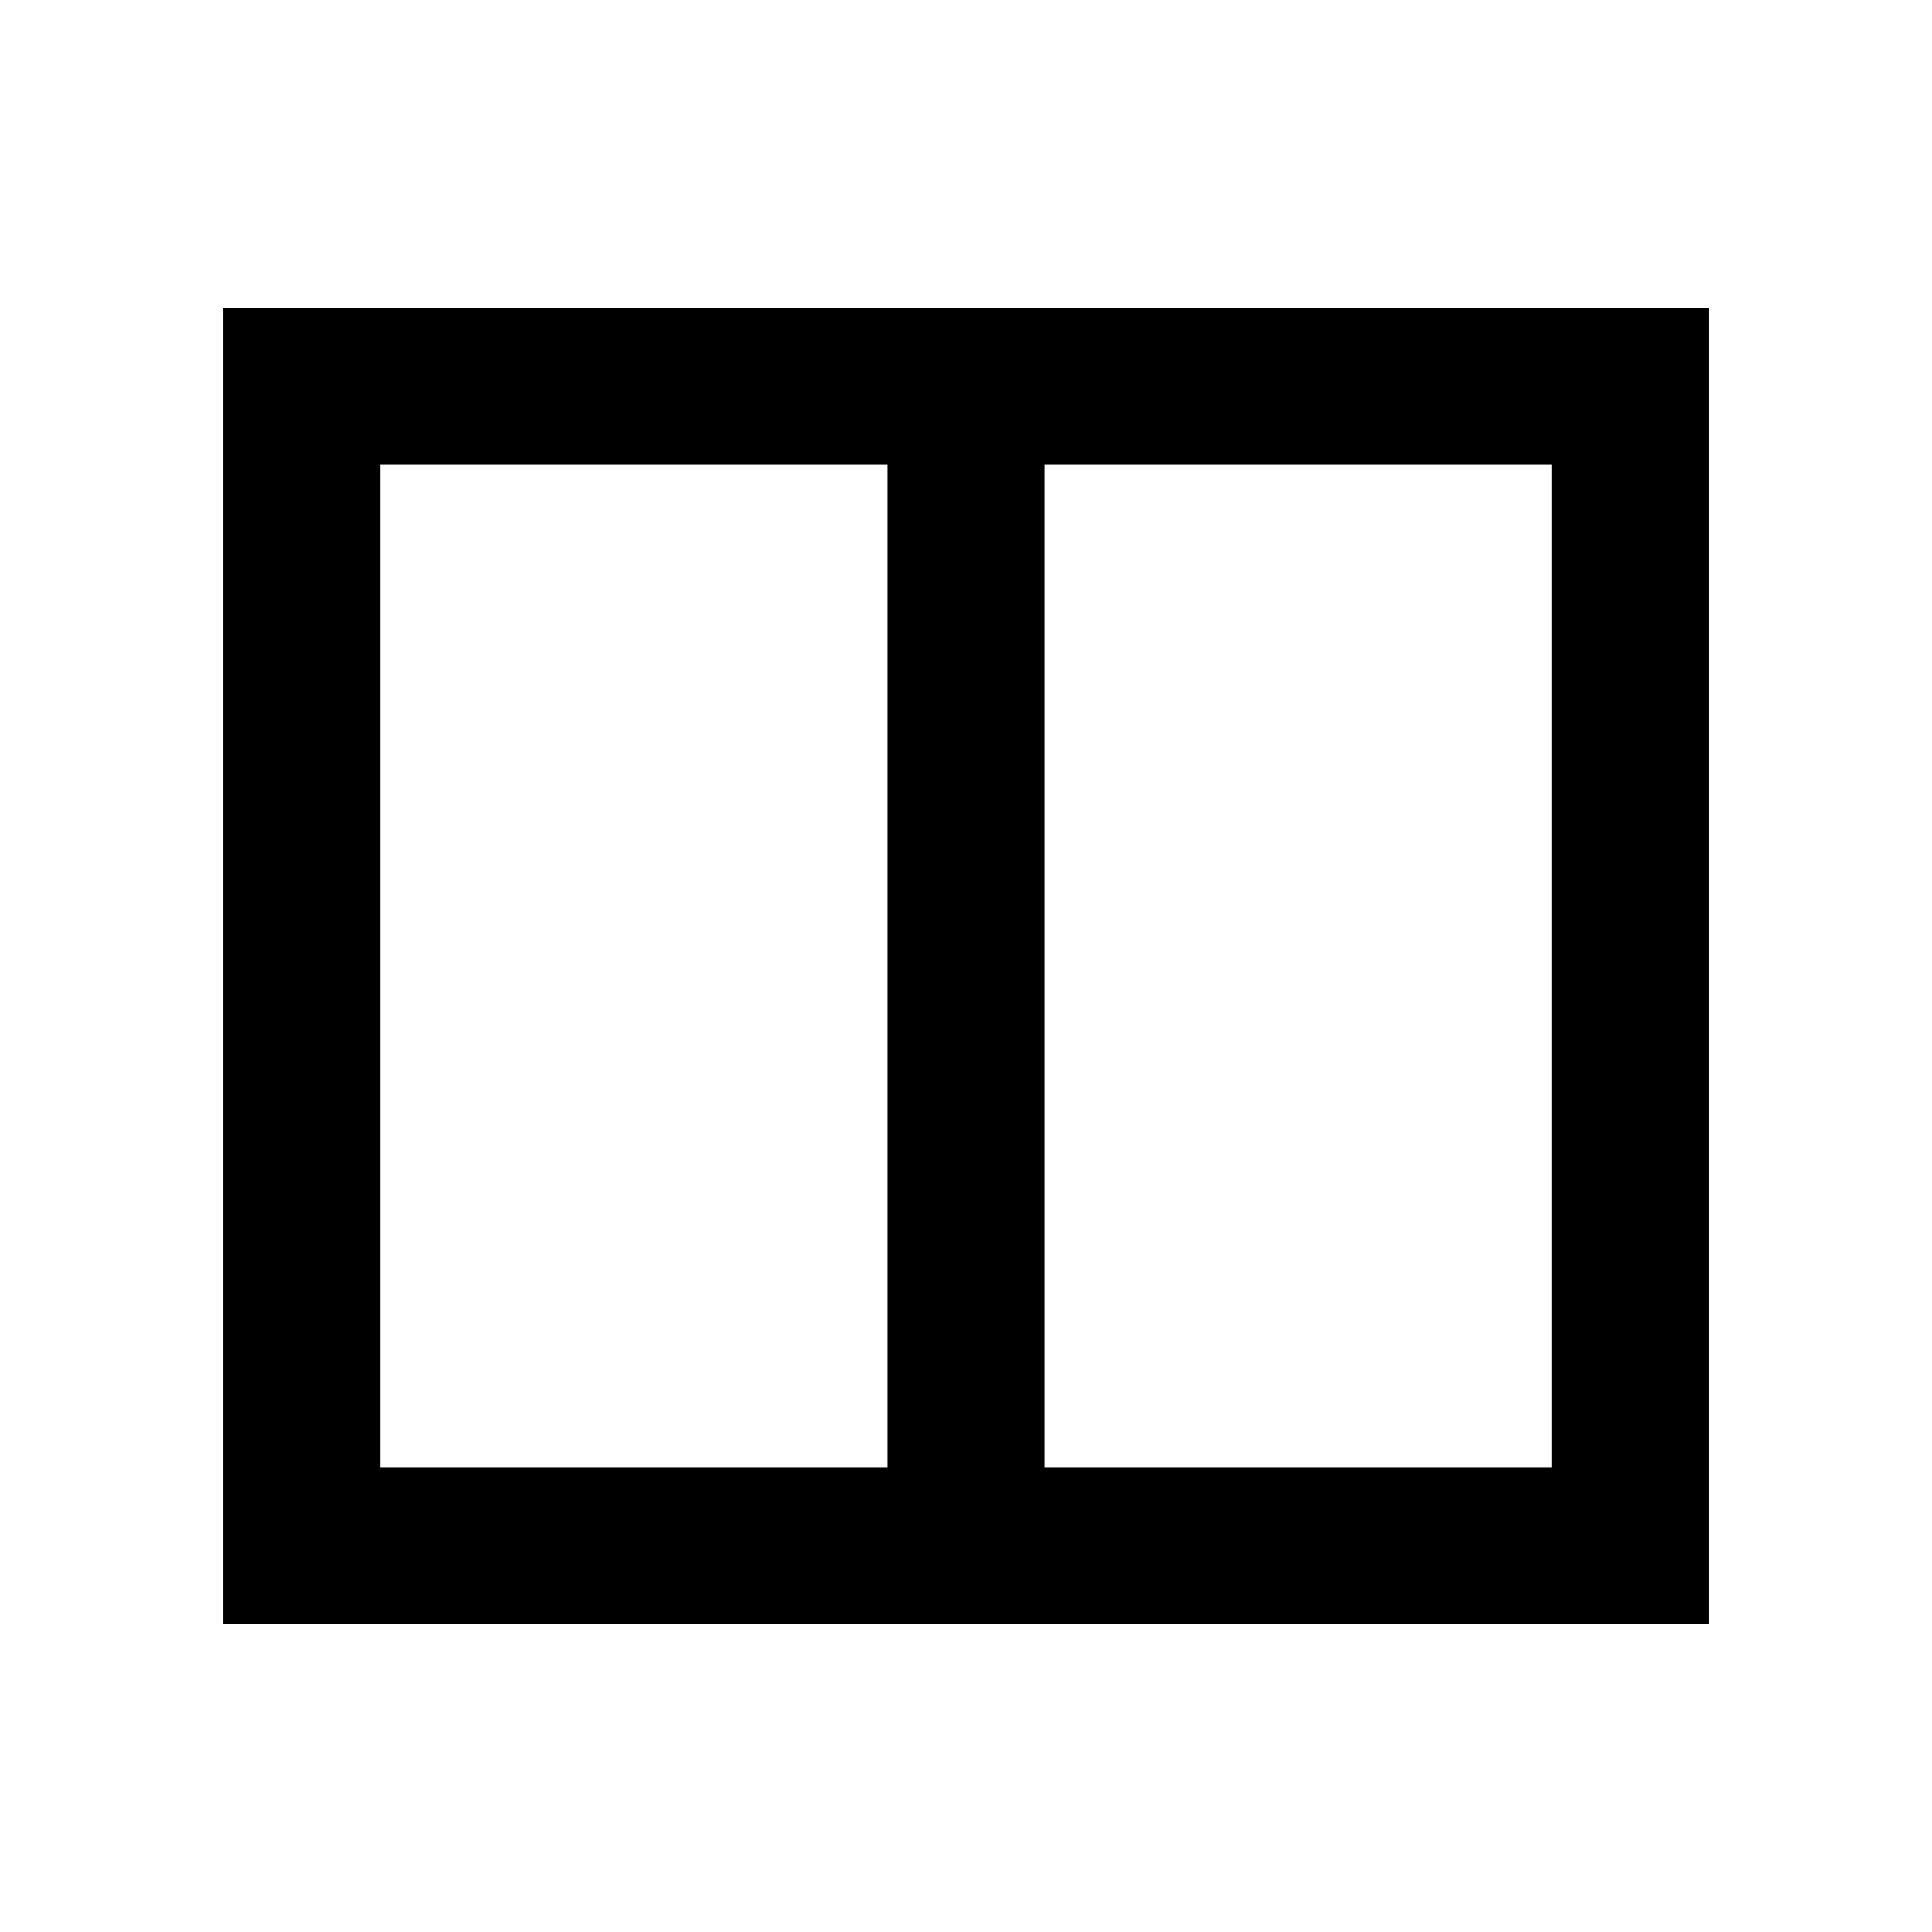
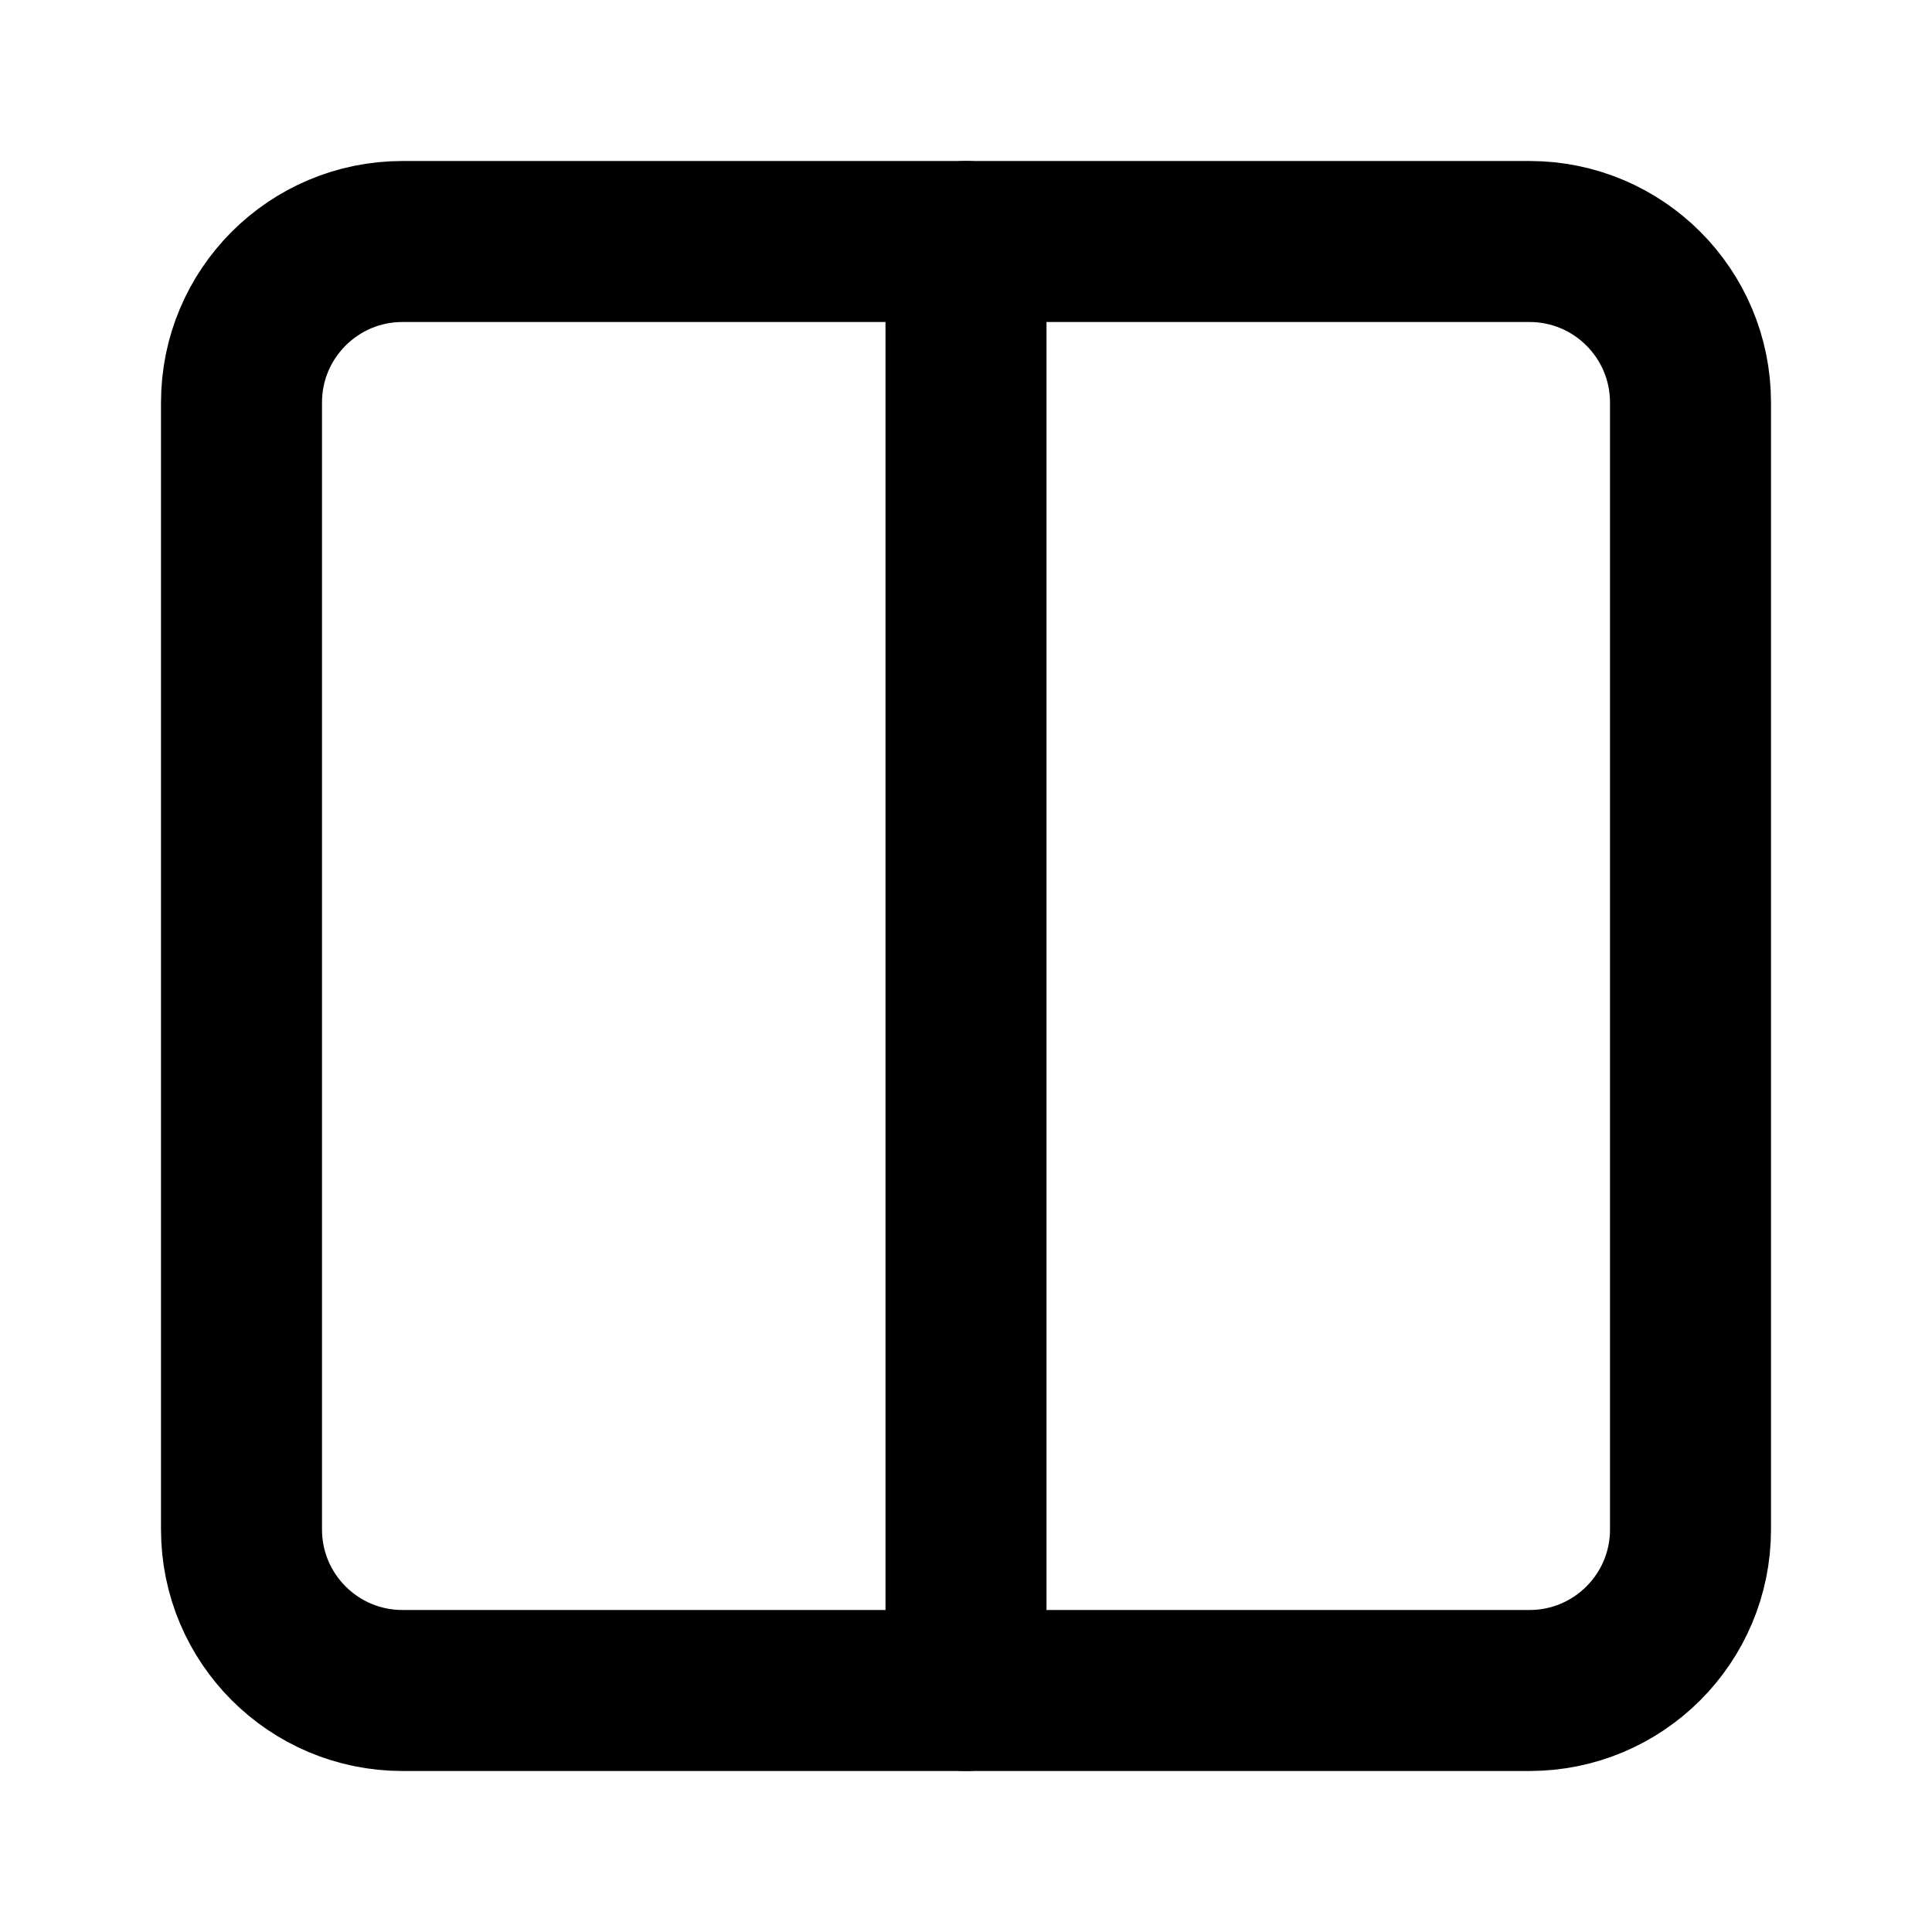
- <svg xmlns="http://www.w3.org/2000/svg" viewBox="0 0 16 16" fill="none" stroke="#000" stroke-width="1.3" stroke-linecap="square" stroke-linejoin="miter">
-   <path d="M2.5 3.2h11v9.6h-11zM8 3.2v9.6" />
+ <svg xmlns="http://www.w3.org/2000/svg" viewBox="0 0 24 24" fill="none" stroke="#000" stroke-width="2" stroke-linecap="round" stroke-linejoin="round">
+   <rect width="18" height="18" x="3" y="3" rx="2" />
+   <path d="M12 3v18" />
</svg>
